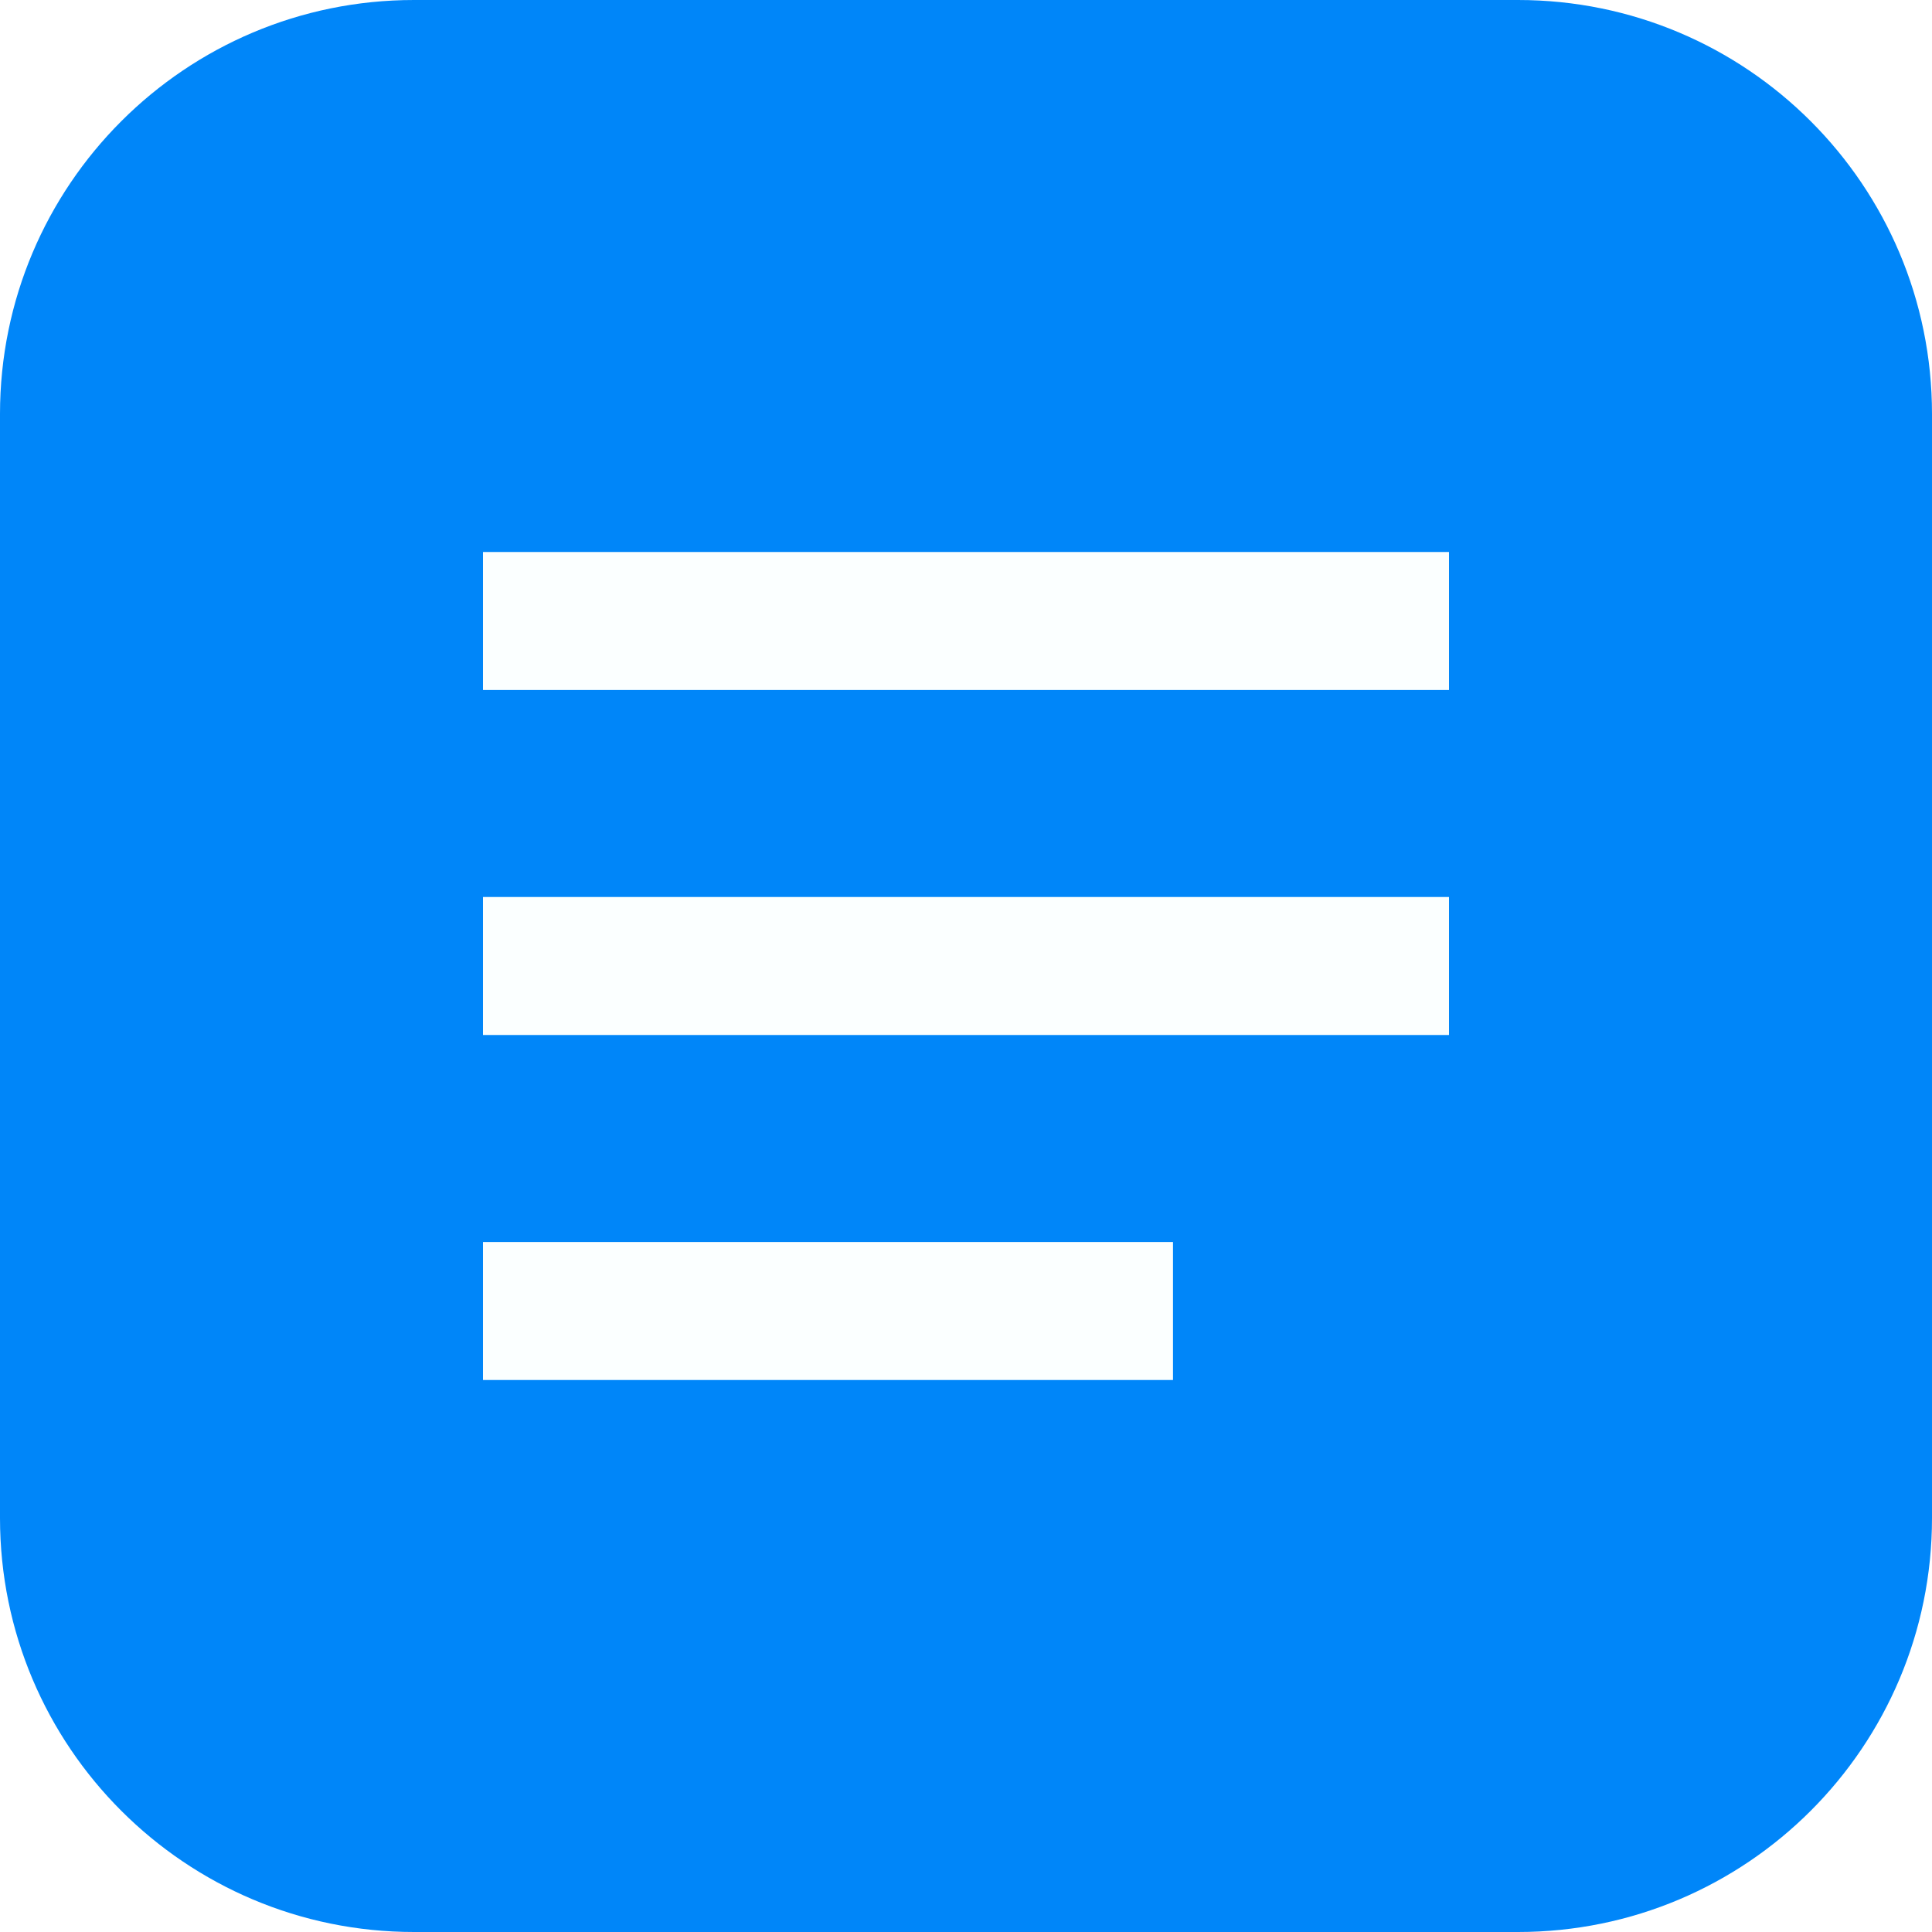
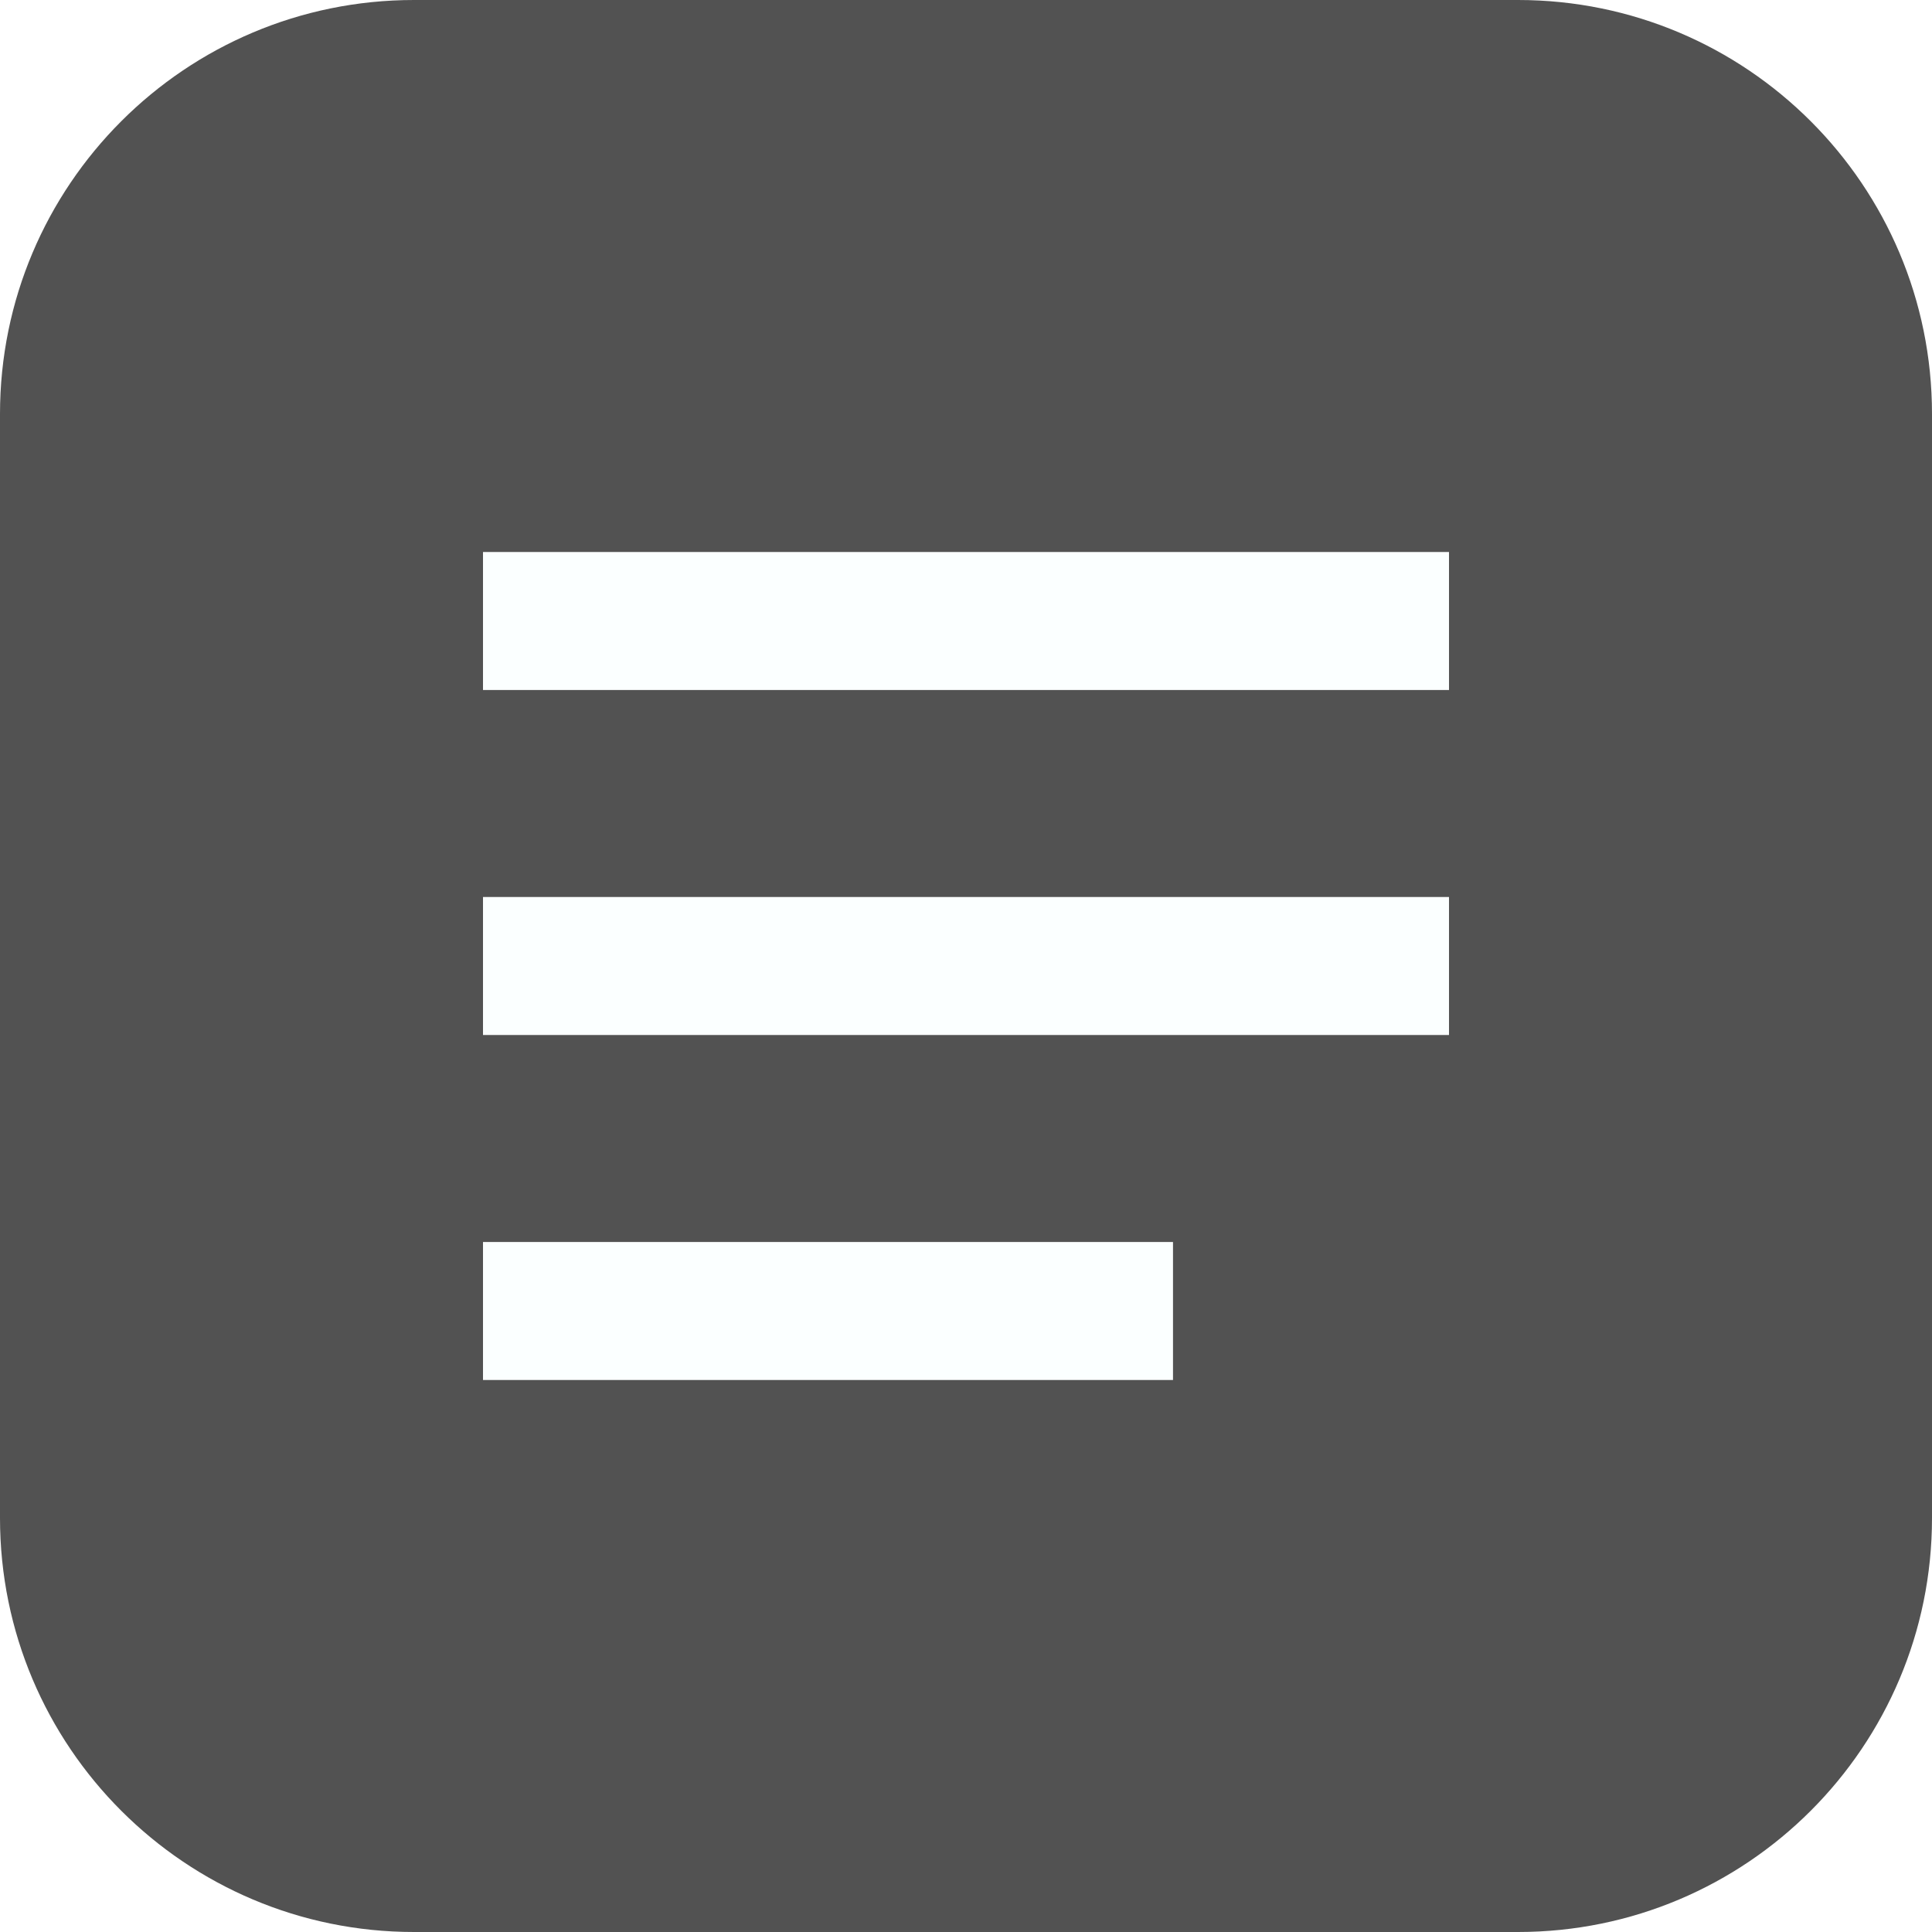
<svg xmlns="http://www.w3.org/2000/svg" width="14" height="14" viewBox="0 0 14 14" fill="none">
-   <path d="M0 3C0 1.343 1.343 0 3 0H11C12.657 0 14 1.343 14 3V11C14 12.657 12.657 14 11 14H3C1.343 14 0 12.657 0 11V3Z" fill="#0086F9" />
+   <path d="M0 3C0 1.343 1.343 0 3 0H11C12.657 0 14 1.343 14 3V11C14 12.657 12.657 14 11 14H3C1.343 14 0 12.657 0 11V3Z" fill="#525252" />
  <path d="M3.5 4H10.5V5H3.5V4Z" fill="#FBFFFF" />
  <path d="M3.5 6.5H10.5V7.5H3.5V6.5Z" fill="#FBFFFF" />
  <path d="M3.5 9H8.5V10H3.5V9Z" fill="#FBFFFF" />
</svg>
